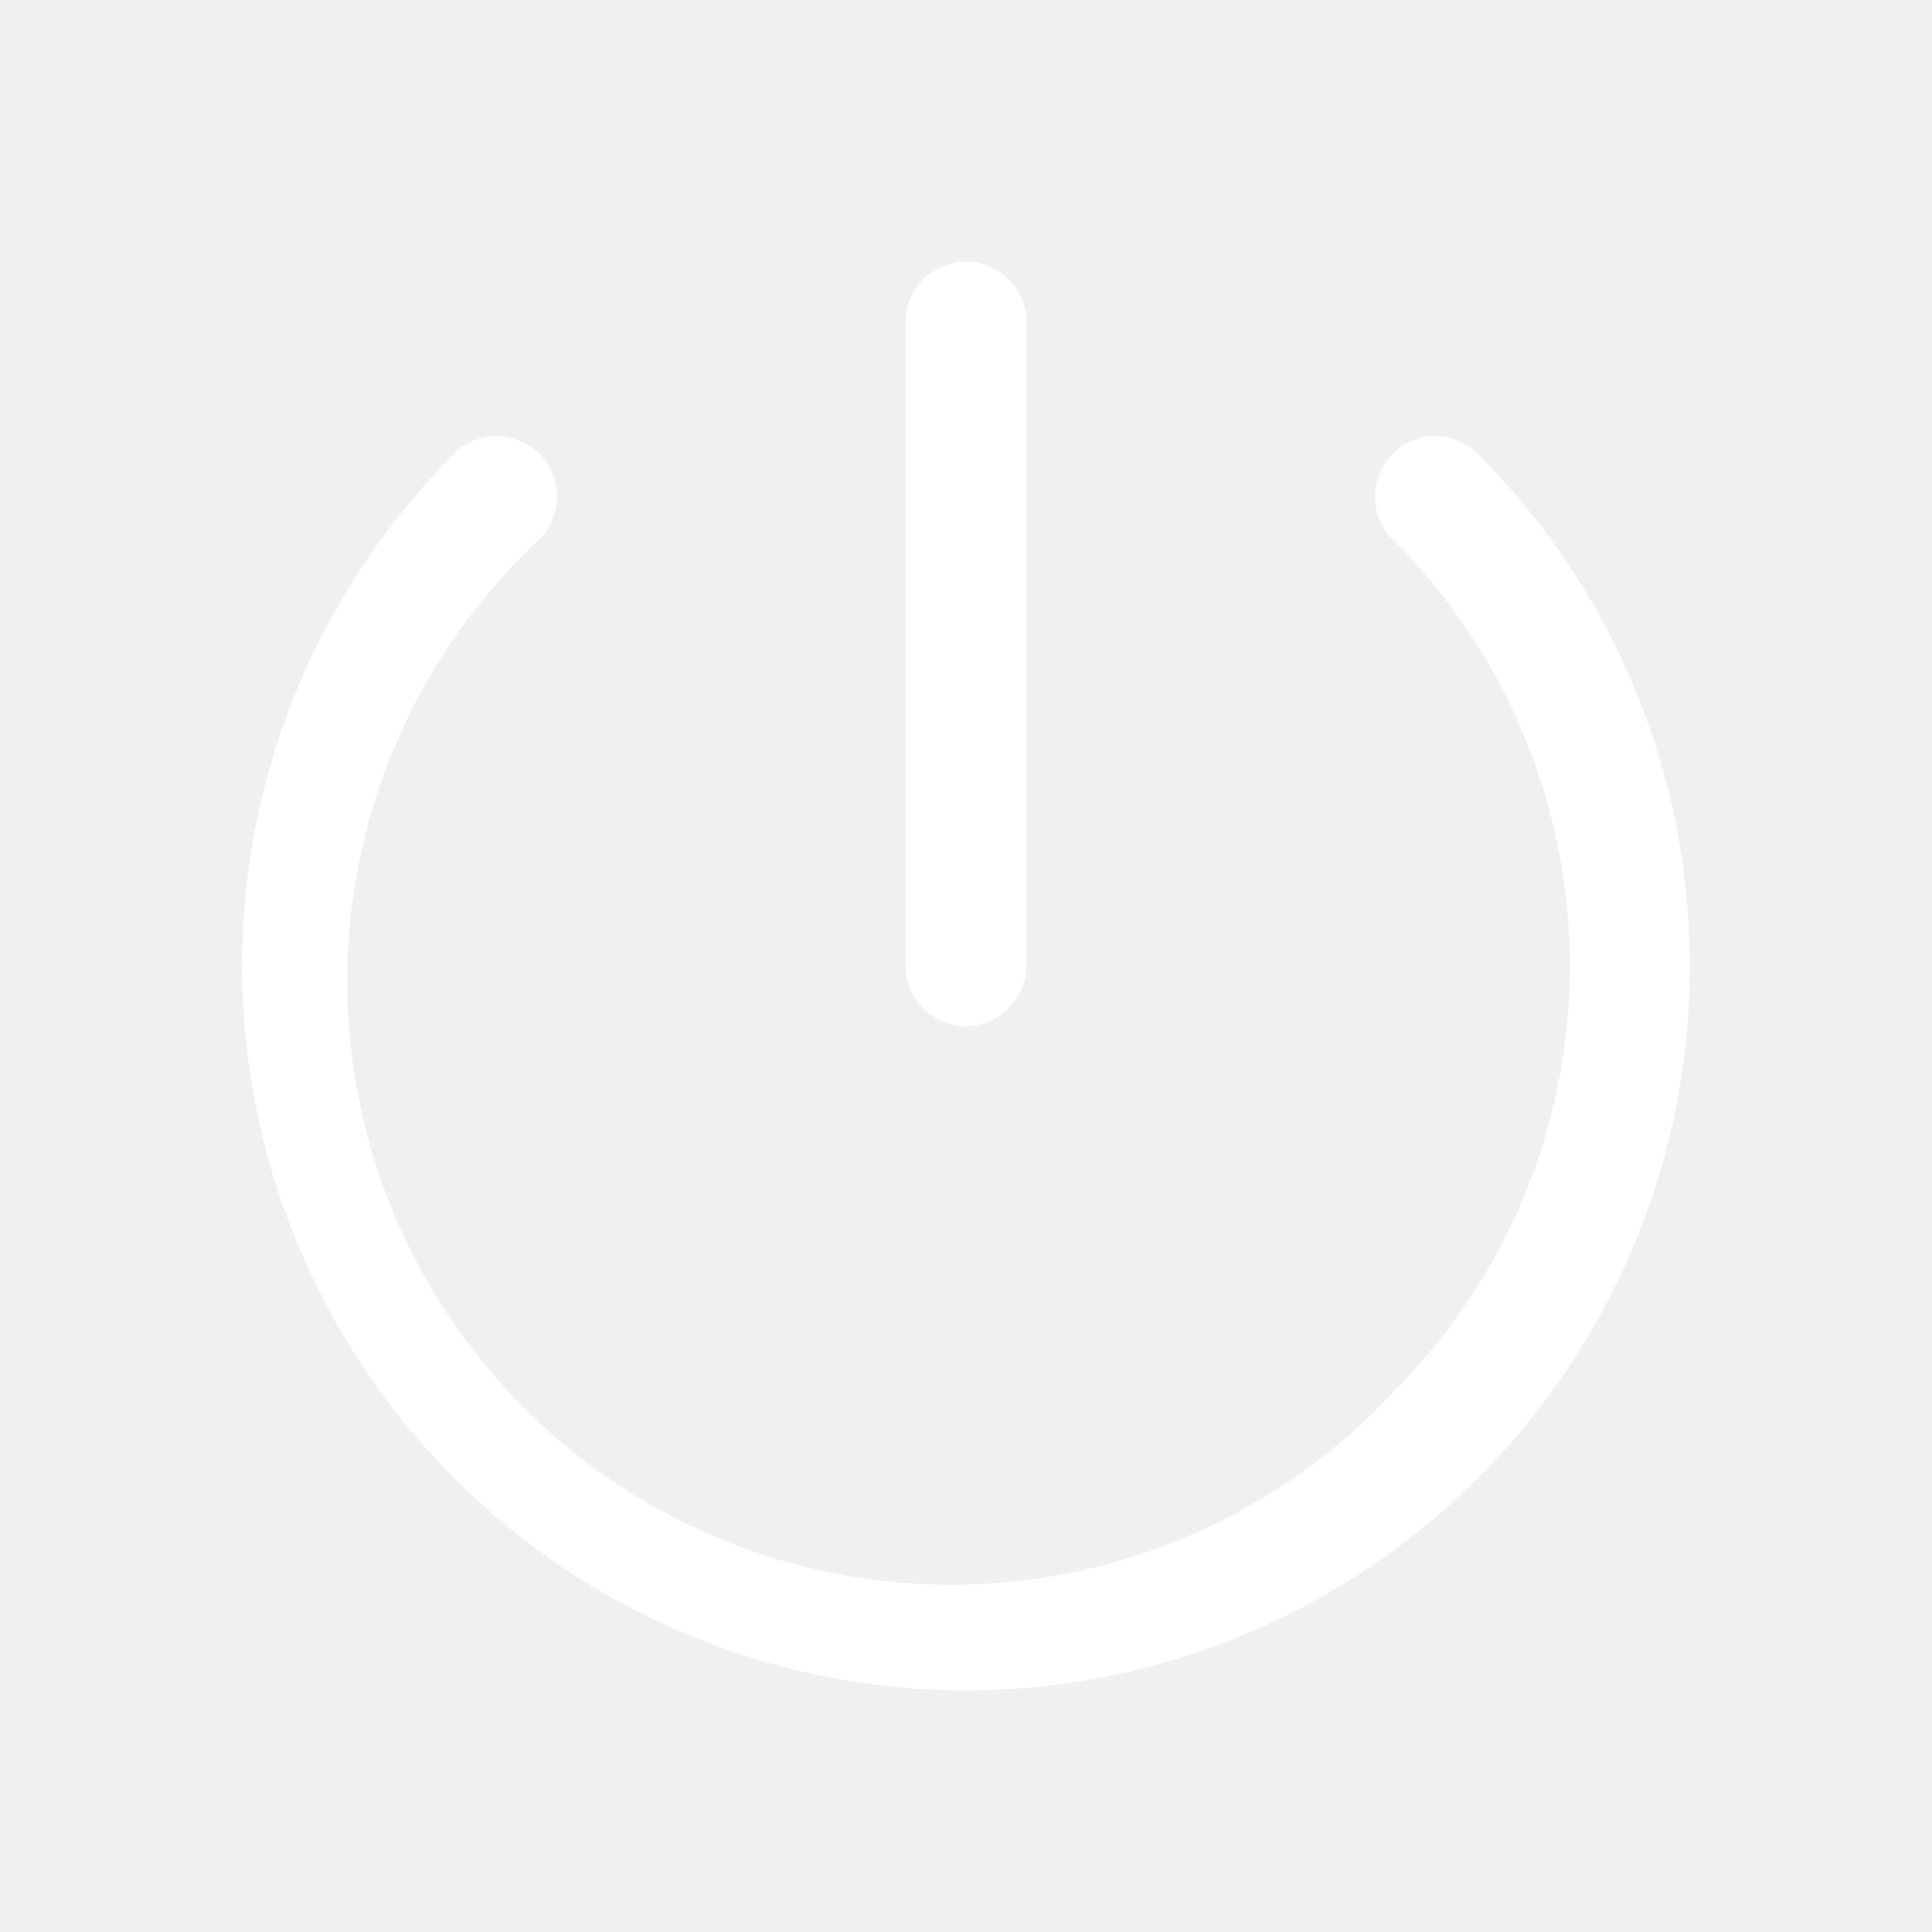
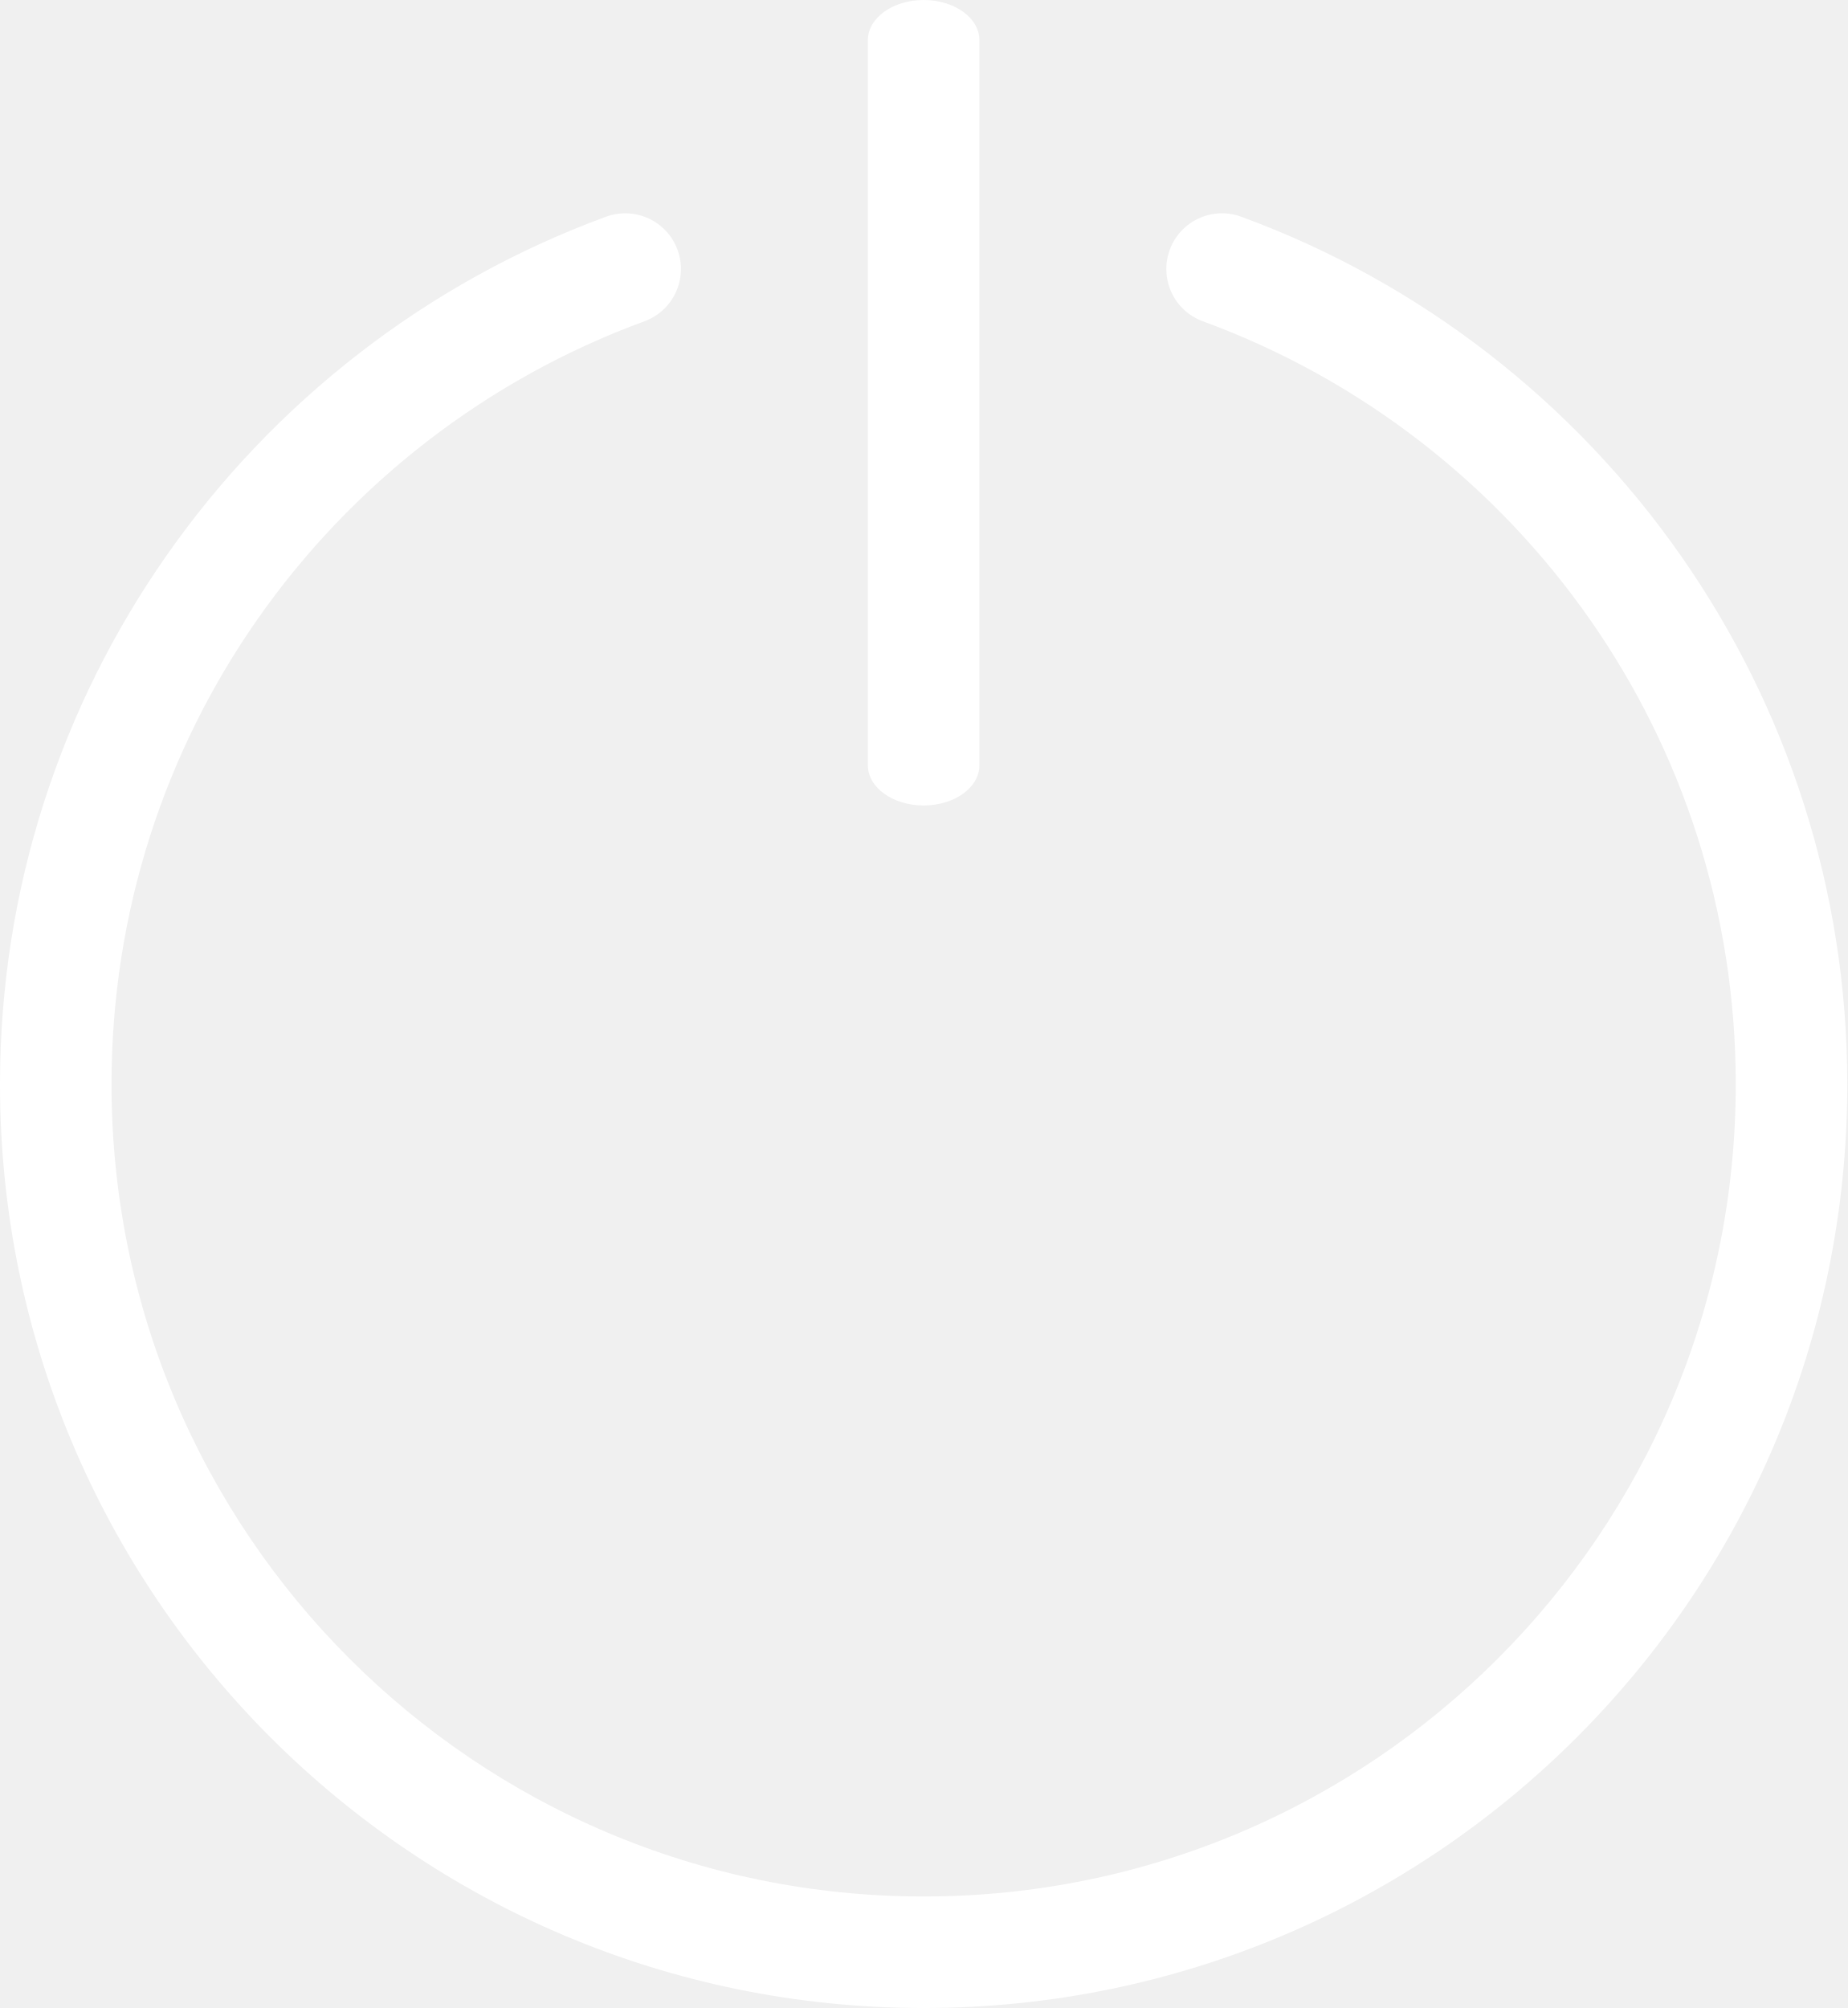
- <svg xmlns="http://www.w3.org/2000/svg" width="800px" height="800px" viewBox="0 0 24 24" fill="none">
-   <path d="M12 21C10.221 20.998 8.483 20.47 7.004 19.481C5.525 18.492 4.373 17.087 3.693 15.443C3.012 13.8 2.834 11.991 3.18 10.246C3.527 8.502 4.383 6.899 5.64 5.64C5.709 5.569 5.791 5.513 5.882 5.475C5.973 5.436 6.071 5.416 6.17 5.416C6.269 5.416 6.367 5.436 6.458 5.475C6.549 5.513 6.631 5.569 6.7 5.64C6.84 5.781 6.919 5.971 6.919 6.17C6.919 6.369 6.84 6.559 6.7 6.7C5.963 7.387 5.372 8.215 4.962 9.135C4.552 10.055 4.332 11.048 4.314 12.055C4.296 13.062 4.482 14.062 4.859 14.996C5.236 15.93 5.797 16.778 6.51 17.49C7.222 18.203 8.07 18.764 9.004 19.141C9.938 19.518 10.938 19.704 11.945 19.686C12.952 19.668 13.945 19.448 14.865 19.038C15.785 18.628 16.613 18.037 17.3 17.3C17.998 16.605 18.552 15.779 18.929 14.87C19.307 13.96 19.502 12.985 19.502 12C19.502 11.015 19.307 10.04 18.929 9.13C18.552 8.221 17.998 7.395 17.3 6.7C17.16 6.559 17.081 6.369 17.081 6.17C17.081 5.971 17.16 5.781 17.3 5.64C17.369 5.569 17.451 5.513 17.542 5.475C17.633 5.436 17.731 5.416 17.83 5.416C17.929 5.416 18.027 5.436 18.118 5.475C18.209 5.513 18.291 5.569 18.36 5.64C19.617 6.899 20.473 8.502 20.82 10.246C21.166 11.991 20.988 13.8 20.307 15.443C19.627 17.087 18.475 18.492 16.996 19.481C15.517 20.47 13.779 20.998 12 21Z" fill="#FFFFFF" />
-   <path d="M12 12.75C11.802 12.747 11.613 12.668 11.473 12.527C11.332 12.387 11.253 12.198 11.25 12V4C11.25 3.801 11.329 3.61 11.47 3.47C11.61 3.329 11.801 3.25 12 3.25C12.199 3.25 12.39 3.329 12.53 3.47C12.671 3.61 12.75 3.801 12.75 4V12C12.747 12.198 12.668 12.387 12.527 12.527C12.387 12.668 12.198 12.747 12 12.75Z" fill="#FFFFFF" />
+ <svg xmlns="http://www.w3.org/2000/svg" version="1.1" id="Layer_1" x="0px" y="0px" width="113.055px" height="122.88px" viewBox="0 0 113.055 122.88" enable-background="new 0 0 113.055 122.88" xml:space="preserve">
+   <g>
+     <path d="M53.114,2.457C53.114,1.1,54.643,0,56.527,0s3.413,1.1,3.413,2.457v44.377c0,1.357-1.528,2.457-3.413,2.457 s-3.413-1.1-3.413-2.457V2.457L53.114,2.457z M73.615,19.661c-1.768-0.648-2.675-2.605-2.026-4.373 c0.647-1.767,2.604-2.674,4.372-2.026c10.962,4.015,20.339,11.339,26.924,20.766c6.409,9.174,10.17,20.32,10.17,32.325 c0,15.606-6.329,29.738-16.559,39.969c-10.23,10.229-24.362,16.559-39.969,16.559s-29.739-6.329-39.969-16.559 C6.329,96.091,0,81.959,0,66.353c0-12.005,3.76-23.151,10.169-32.325c6.585-9.427,15.962-16.751,26.924-20.766 c1.767-0.647,3.725,0.26,4.372,2.026c0.648,1.767-0.259,3.725-2.026,4.373c-9.659,3.538-17.913,9.978-23.698,18.259 c-5.619,8.044-8.916,17.846-8.916,28.433c0,13.723,5.564,26.148,14.559,35.143c8.995,8.995,21.42,14.56,35.143,14.56 s26.148-5.564,35.143-14.56c8.995-8.994,14.559-21.42,14.559-35.143c0-10.587-3.297-20.389-8.916-28.433 C91.527,29.638,83.274,23.198,73.615,19.661L73.615,19.661z" fill="#ffffff" />
+   </g>
</svg>
